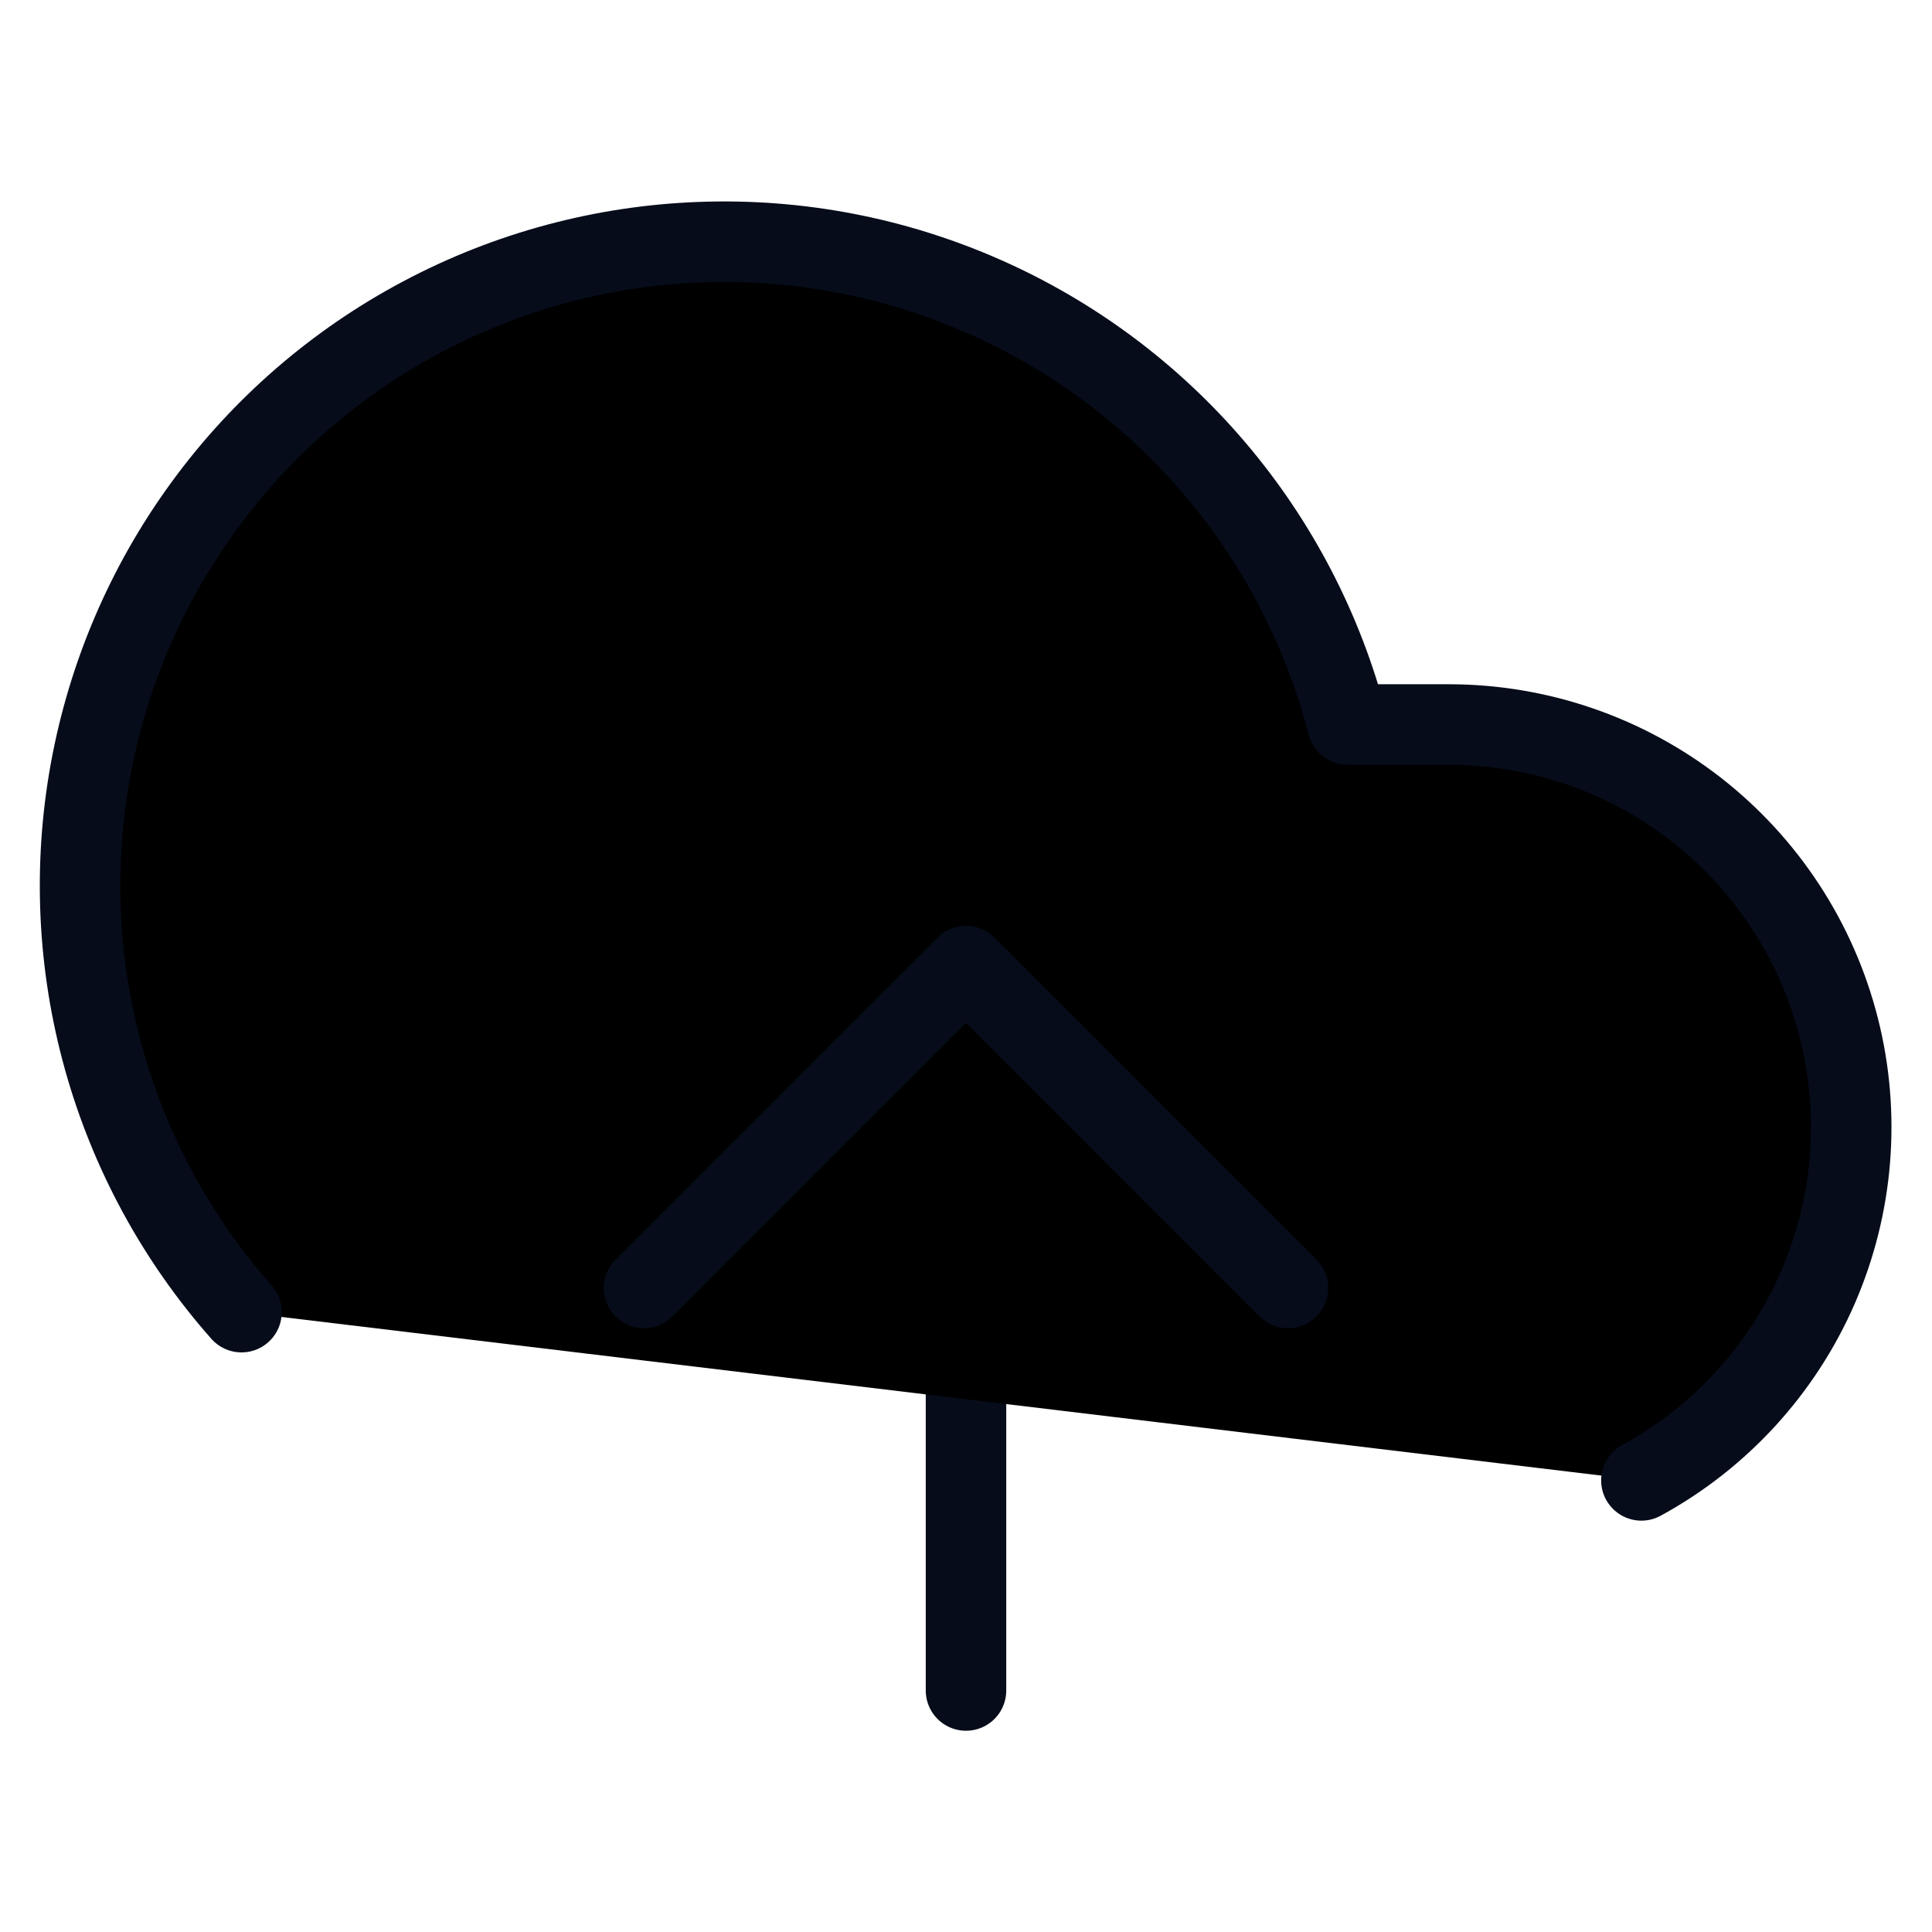
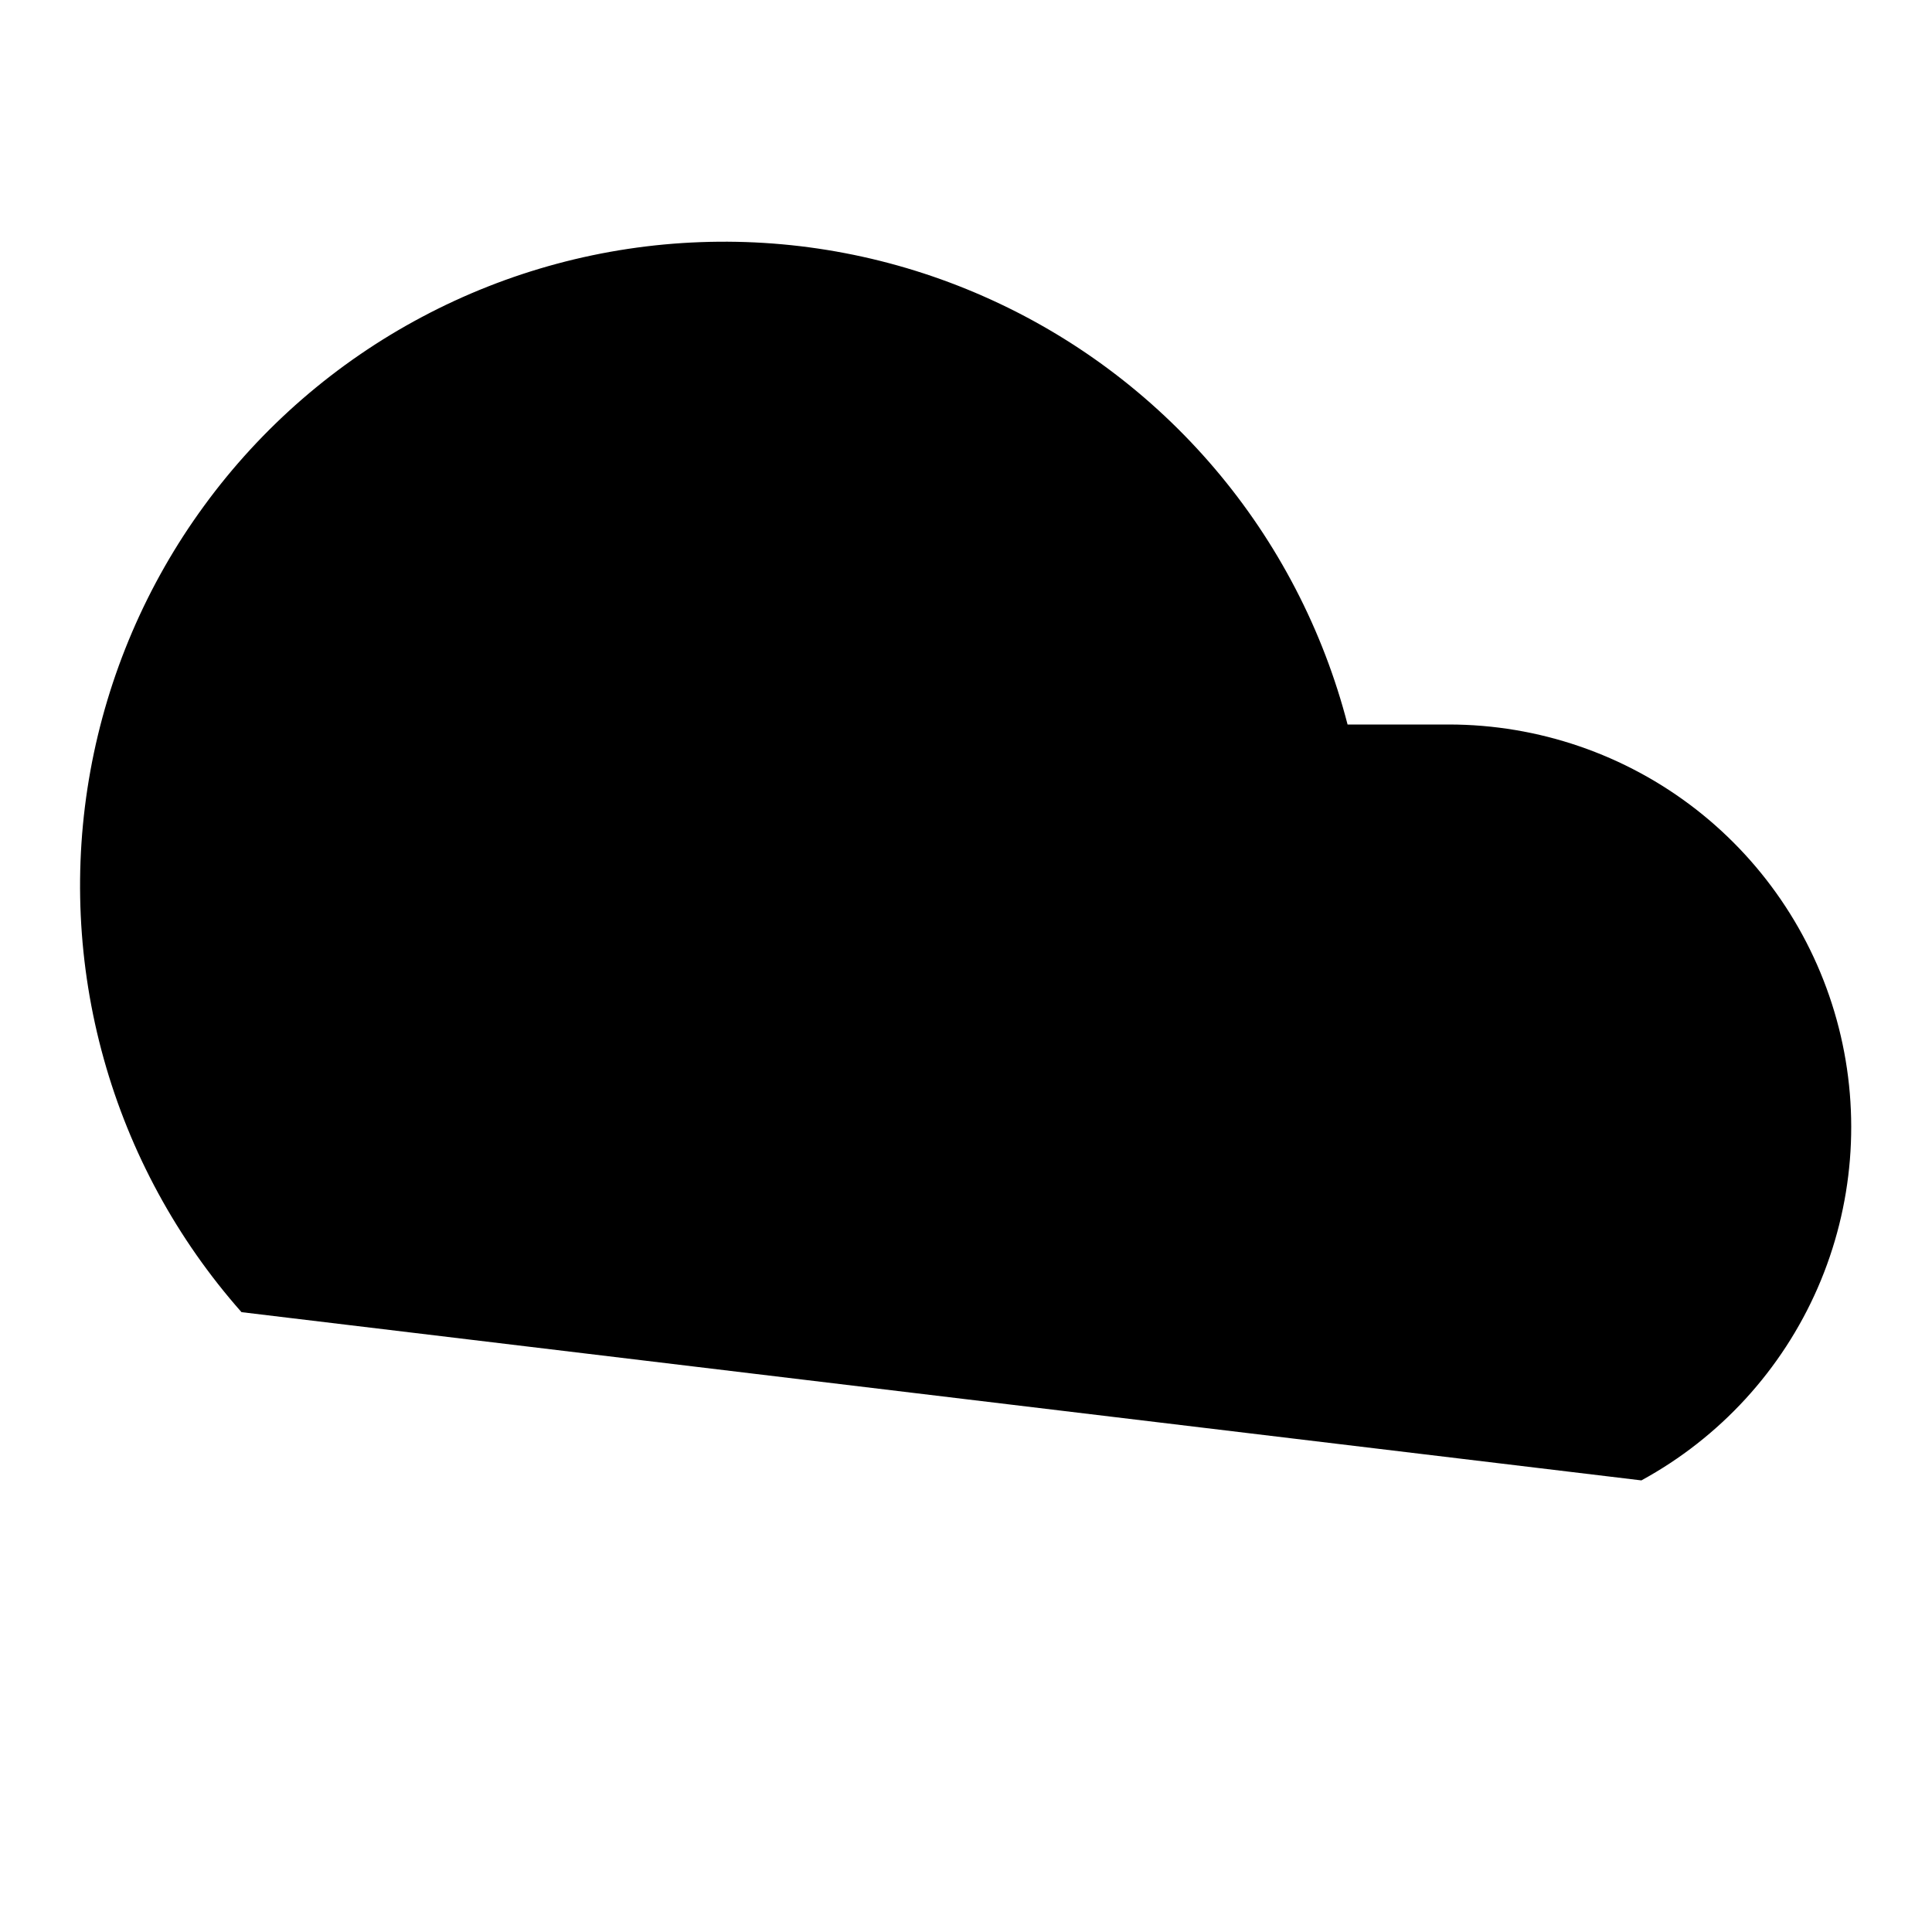
<svg xmlns="http://www.w3.org/2000/svg" width="24" height="24" viewBox="0 0 24 24">
-   <path d="M16 16L12 12L8 16" stroke="#060C1A" stroke-linecap="round" stroke-linejoin="round" />
-   <path d="M12 12V21" stroke="#060C1A" stroke-linecap="round" stroke-linejoin="round" />
-   <path d="M20.39 18.39C21.365 17.858 22.136 17.017 22.58 15.999C23.024 14.98 23.116 13.843 22.842 12.767C22.568 11.69 21.944 10.736 21.067 10.053C20.19 9.371 19.111 9.001 18 9H16.74C16.437 7.829 15.873 6.742 15.09 5.821C14.307 4.9 13.325 4.168 12.218 3.681C11.111 3.193 9.909 2.963 8.7 3.008C7.492 3.052 6.309 3.37 5.241 3.938C4.173 4.505 3.248 5.307 2.535 6.284C1.821 7.26 1.339 8.386 1.123 9.575C0.907 10.765 0.964 11.989 1.289 13.153C1.614 14.318 2.199 15.394 3 16.3" stroke="#060C1A" stroke-linecap="round" stroke-linejoin="round" />
-   <path d="M16 16L12 12L8 16" stroke="#060C1A" stroke-linecap="round" stroke-linejoin="round" />
+   <path d="M16 16L12 12L8 16" stroke-linecap="round" stroke-linejoin="round" />
+   <path d="M12 12V21" stroke-linecap="round" stroke-linejoin="round" />
+   <path d="M20.39 18.39C21.365 17.858 22.136 17.017 22.58 15.999C23.024 14.98 23.116 13.843 22.842 12.767C22.568 11.69 21.944 10.736 21.067 10.053C20.19 9.371 19.111 9.001 18 9H16.74C16.437 7.829 15.873 6.742 15.09 5.821C14.307 4.9 13.325 4.168 12.218 3.681C11.111 3.193 9.909 2.963 8.7 3.008C7.492 3.052 6.309 3.37 5.241 3.938C4.173 4.505 3.248 5.307 2.535 6.284C1.821 7.26 1.339 8.386 1.123 9.575C0.907 10.765 0.964 11.989 1.289 13.153C1.614 14.318 2.199 15.394 3 16.3" stroke-linecap="round" stroke-linejoin="round" />
+   <path d="M16 16L12 12L8 16" stroke-linecap="round" stroke-linejoin="round" />
</svg>
